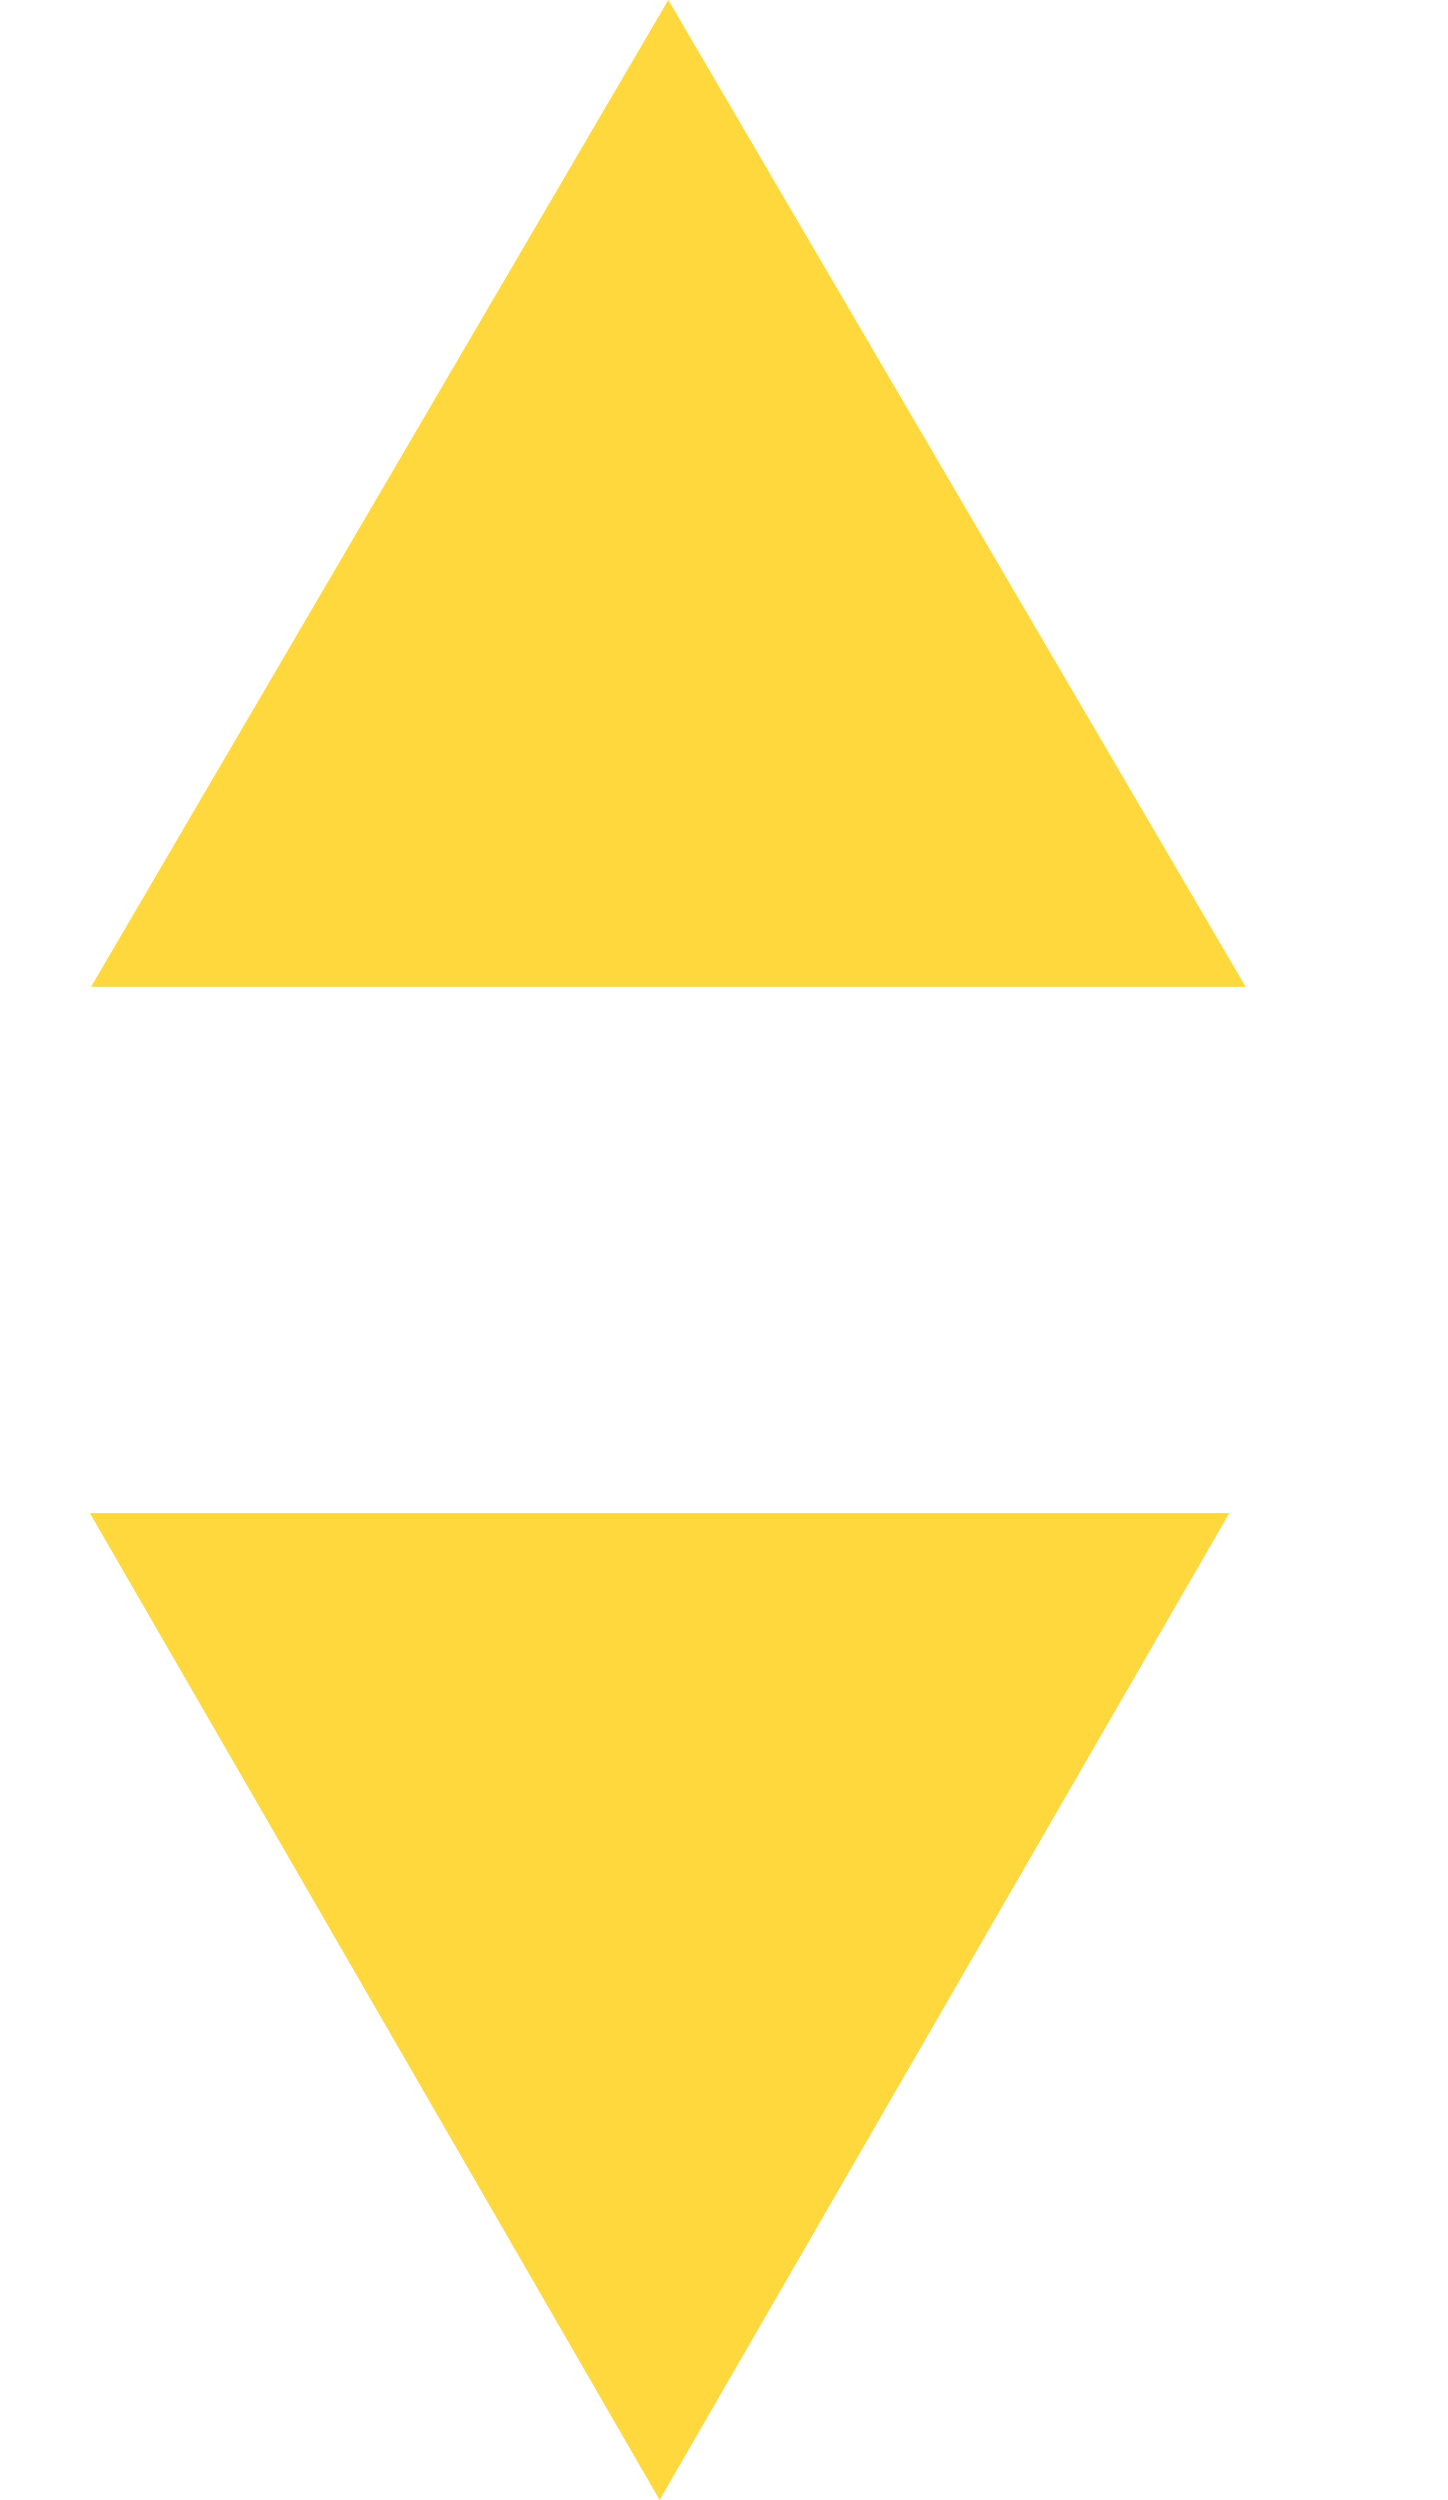
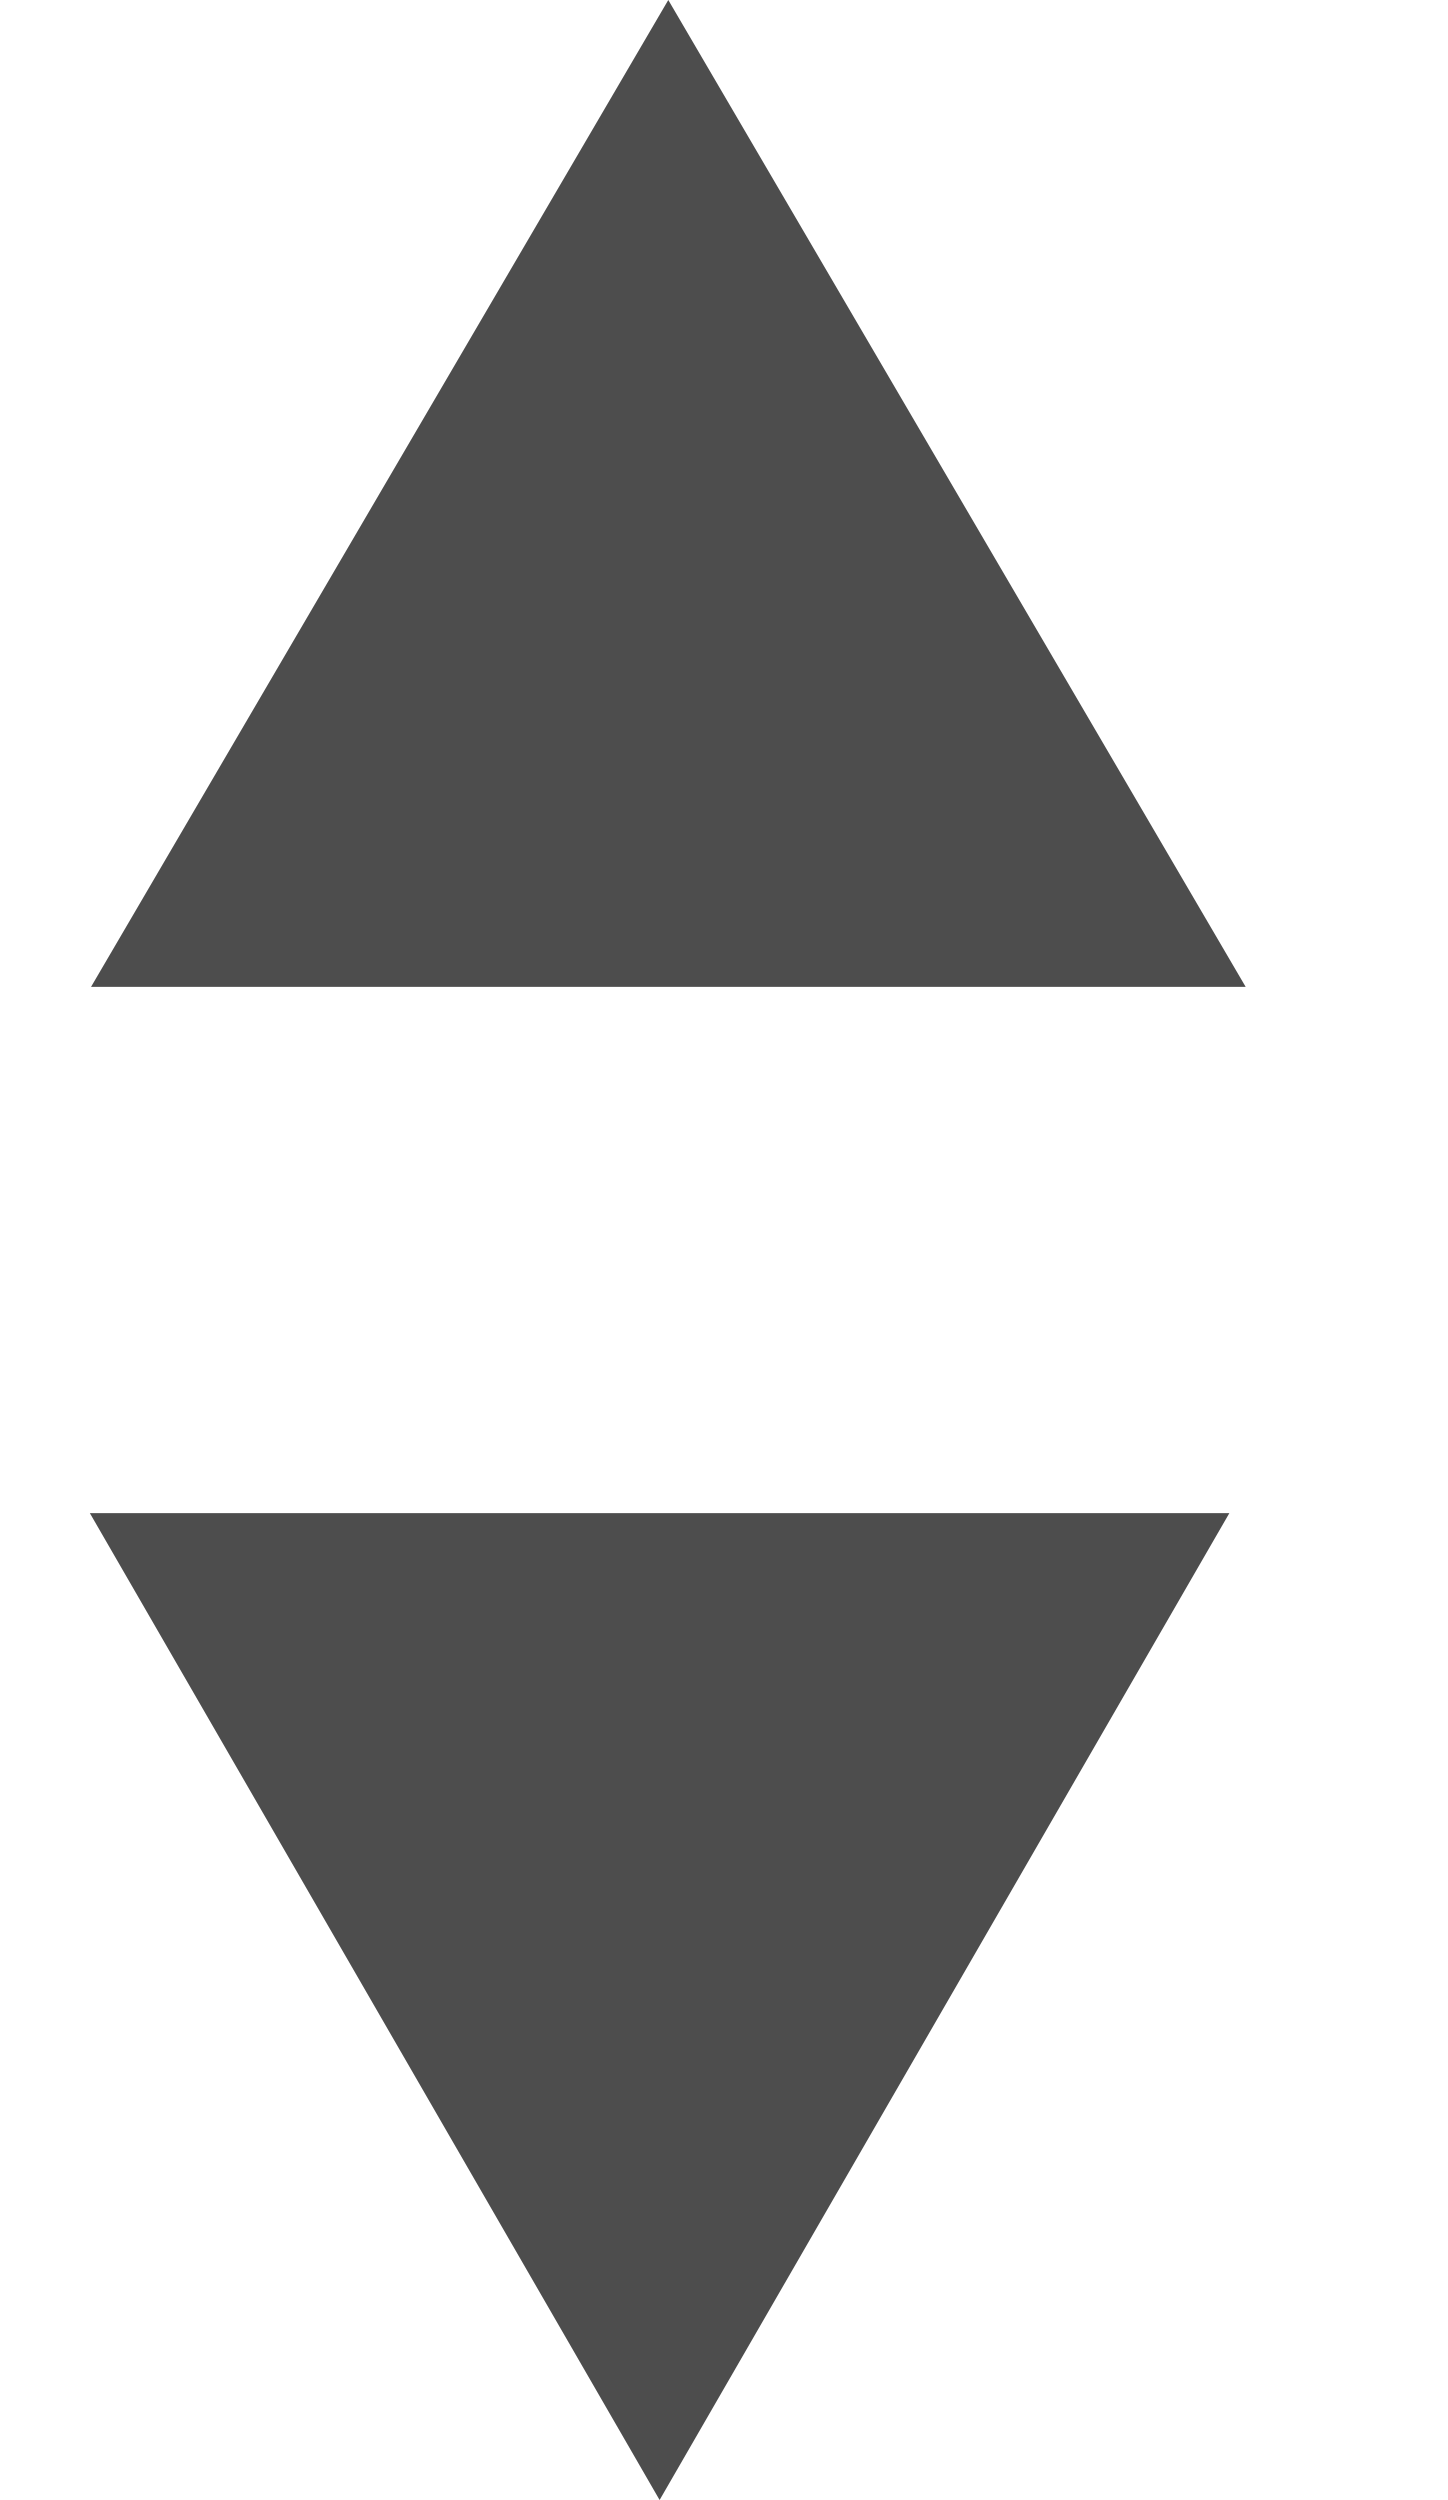
<svg xmlns="http://www.w3.org/2000/svg" width="11" height="19" viewBox="0 0 11 19" fill="none">
-   <path d="M5.079 0L9.467 7.5H0.692L5.079 0Z" fill="#FED83D" />
-   <path d="M5.013 19L0.683 11.5L9.343 11.5L5.013 19Z" fill="#FED83D" />
+   <path d="M5.079 0L9.467 7.5H0.692L5.079 0Z" fill="#4D4D4D" />
+   <path d="M5.013 19L0.683 11.5L9.343 11.5L5.013 19Z" fill="#4D4D4D" />
</svg>
